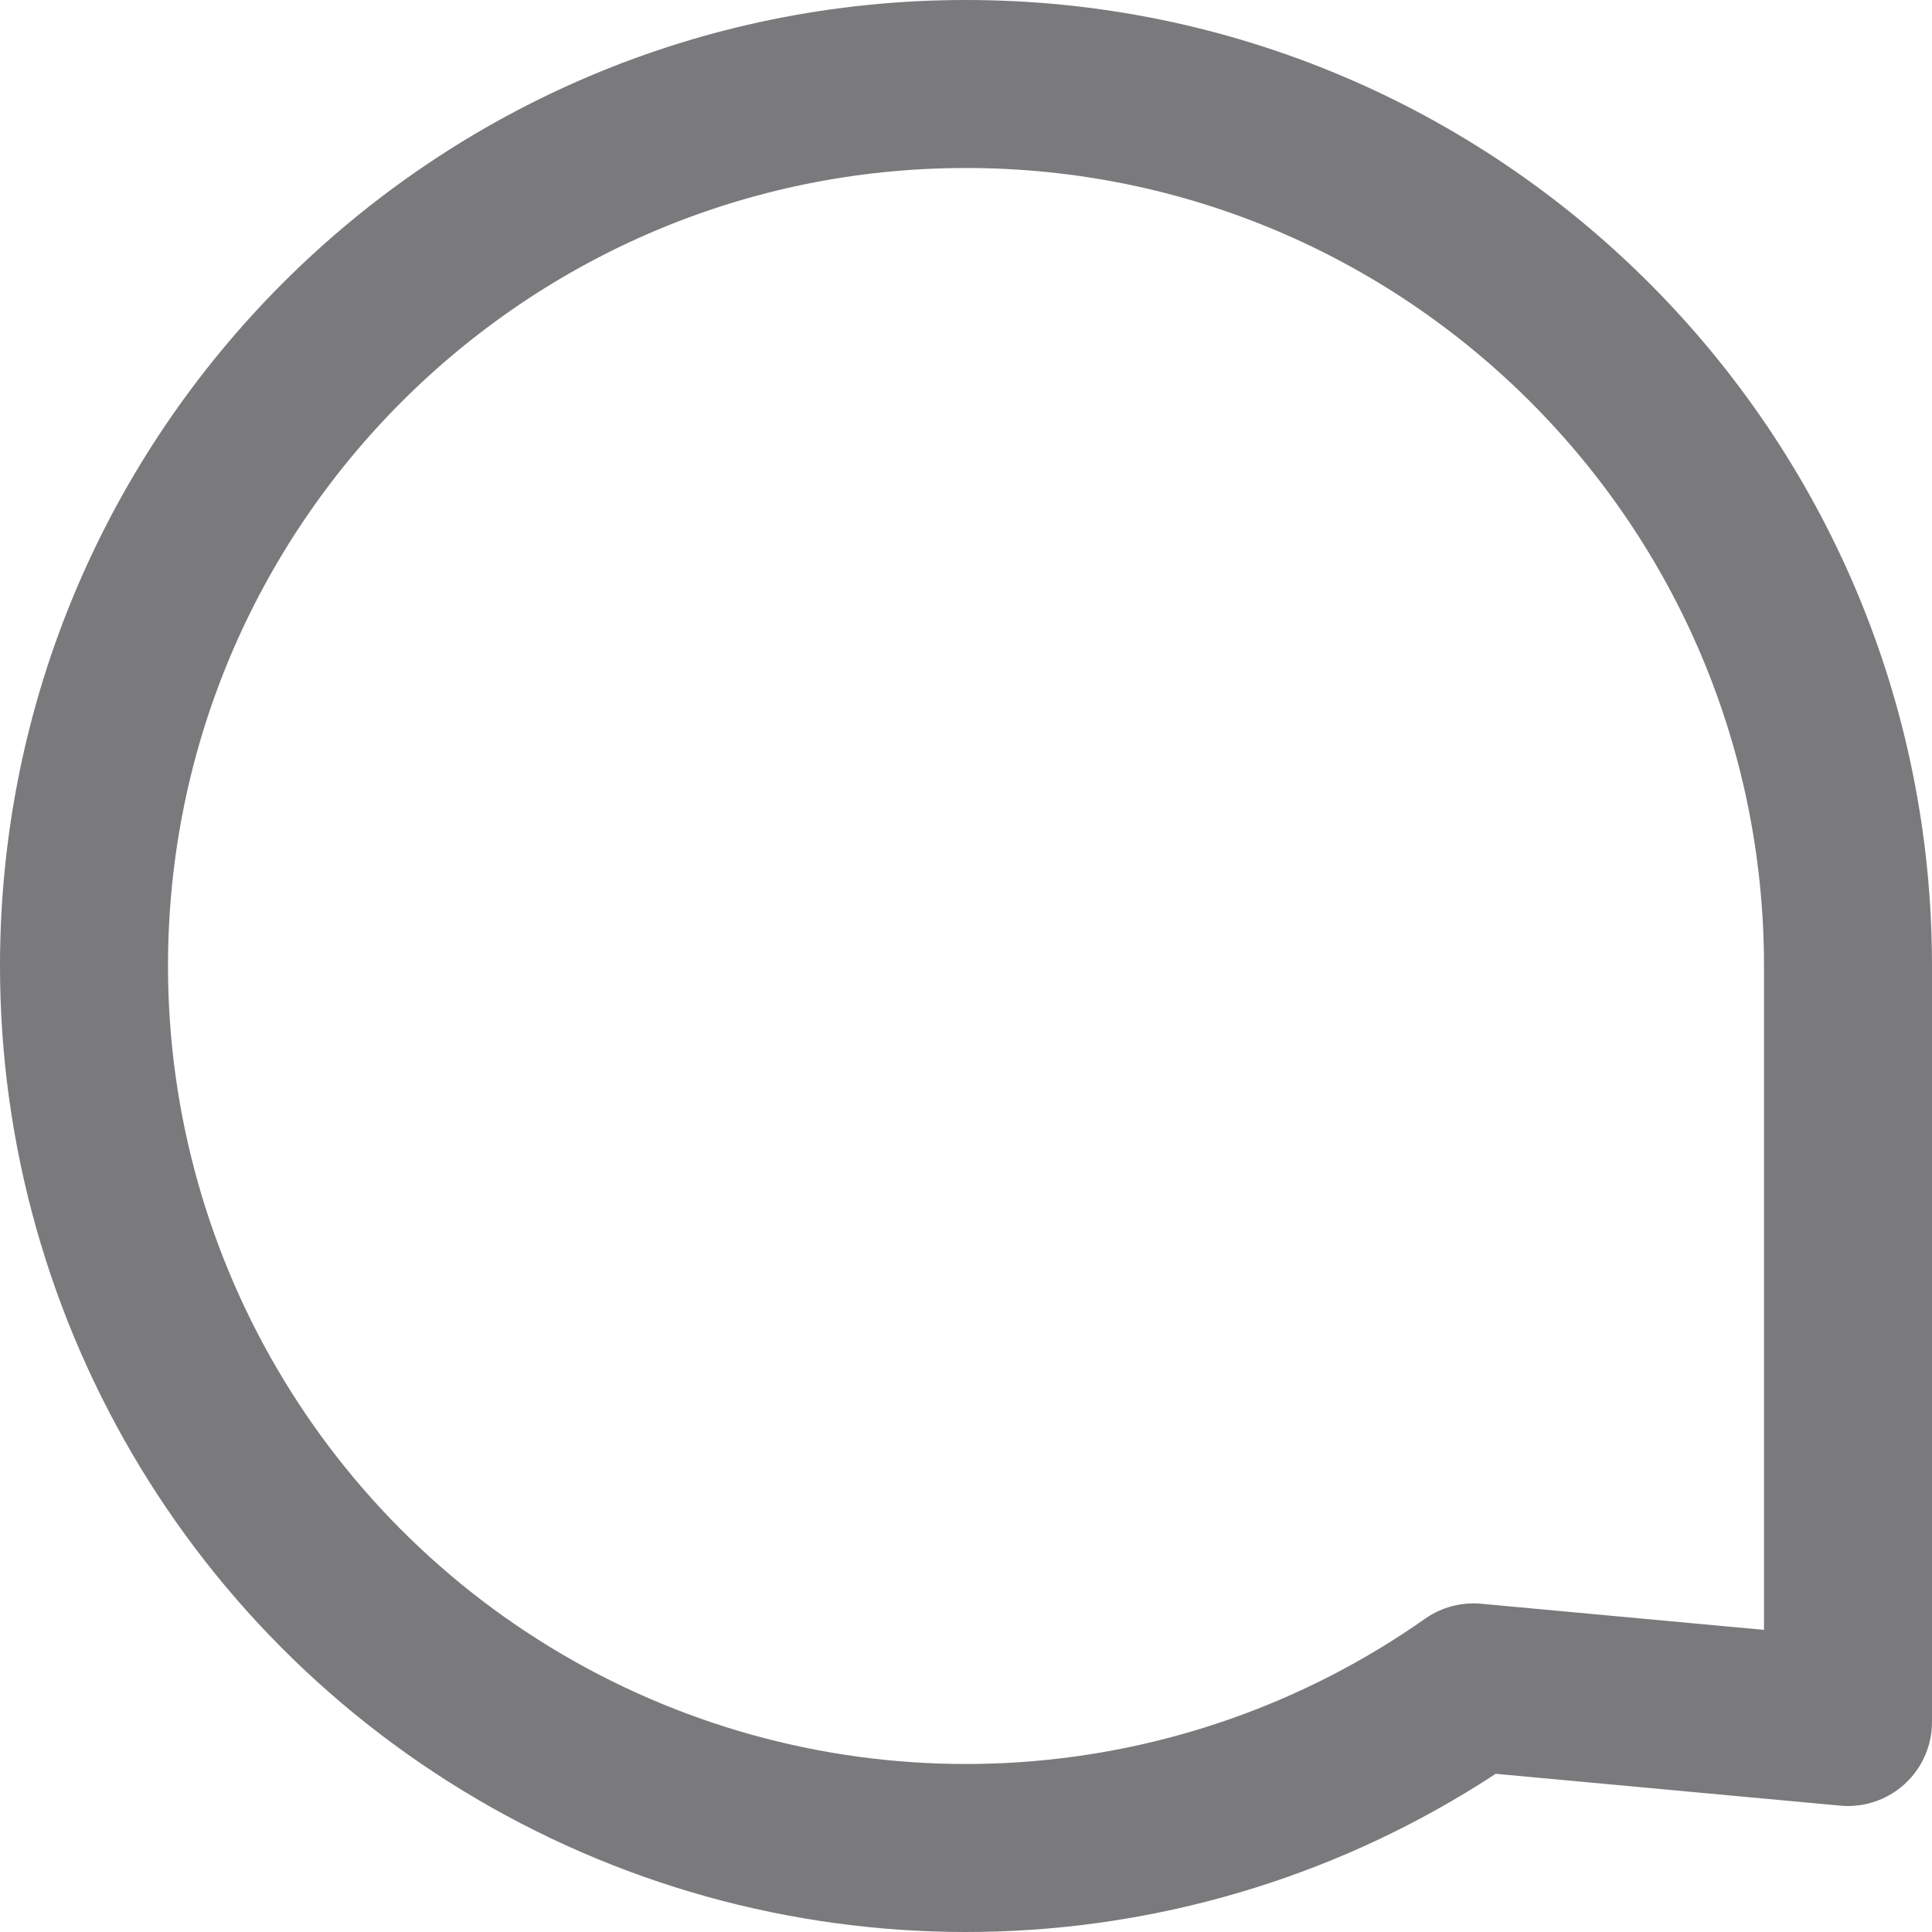
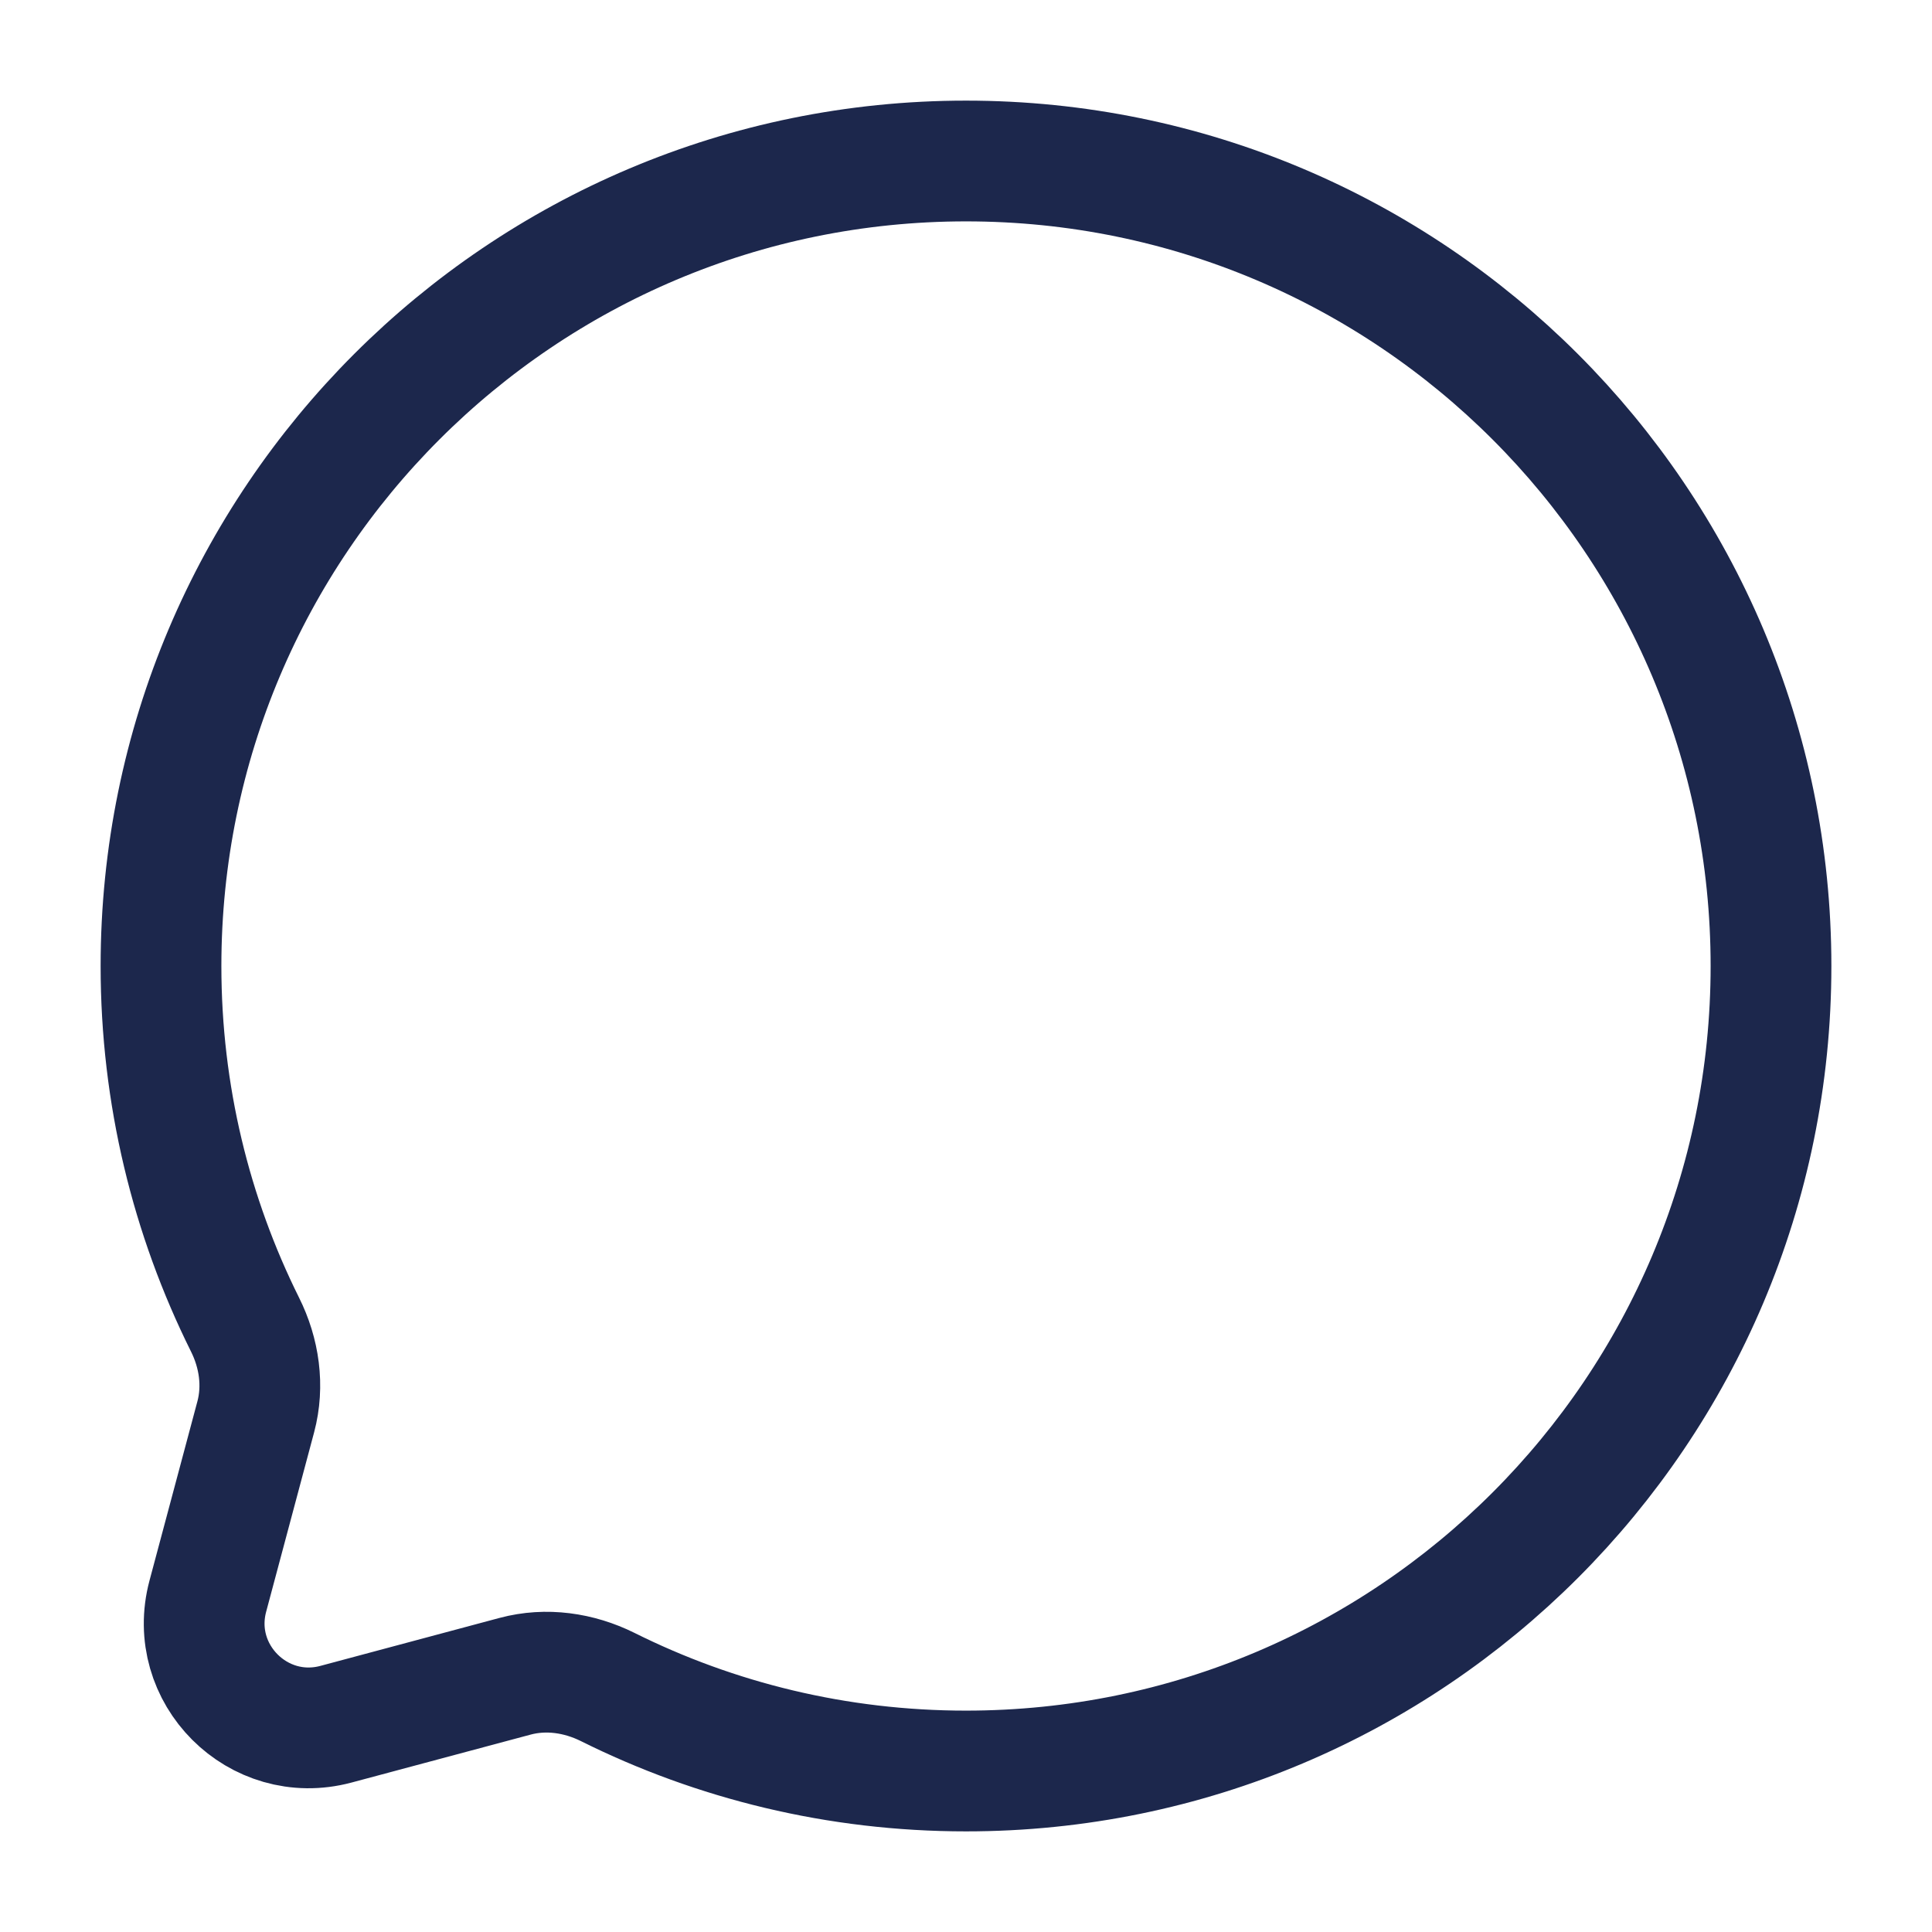
- <svg xmlns="http://www.w3.org/2000/svg" width="23" height="23" viewBox="0 0 23 23" fill="none">
-   <path fill-rule="evenodd" clip-rule="evenodd" d="M1 11.5C1 15.419 3.183 19.012 6.661 20.819C10.14 22.625 14.335 22.343 17.541 20.088L22 20.5V11.5C22 5.701 17.299 1 11.5 1C5.701 1 1 5.701 1 11.5Z" stroke="#7A797C" stroke-width="2" stroke-linecap="round" stroke-linejoin="round" />
+ <svg xmlns="http://www.w3.org/2000/svg" width="800px" height="800px" viewBox="0 0 24 24" fill="none">
+   <path d="M12 22C17.523 22 22 17.523 22 12C22 6.477 17.523 2 12 2C6.477 2 2 6.477 2 12C2 13.6 2.376 15.112 3.043 16.453C3.221 16.809 3.28 17.216 3.177 17.601L2.582 19.827C2.323 20.793 3.207 21.677 4.173 21.419L6.399 20.823C6.784 20.72 7.191 20.779 7.548 20.956C8.888 21.624 10.4 22 12 22Z" stroke="#1C274C" stroke-width="1.5" />
</svg>
